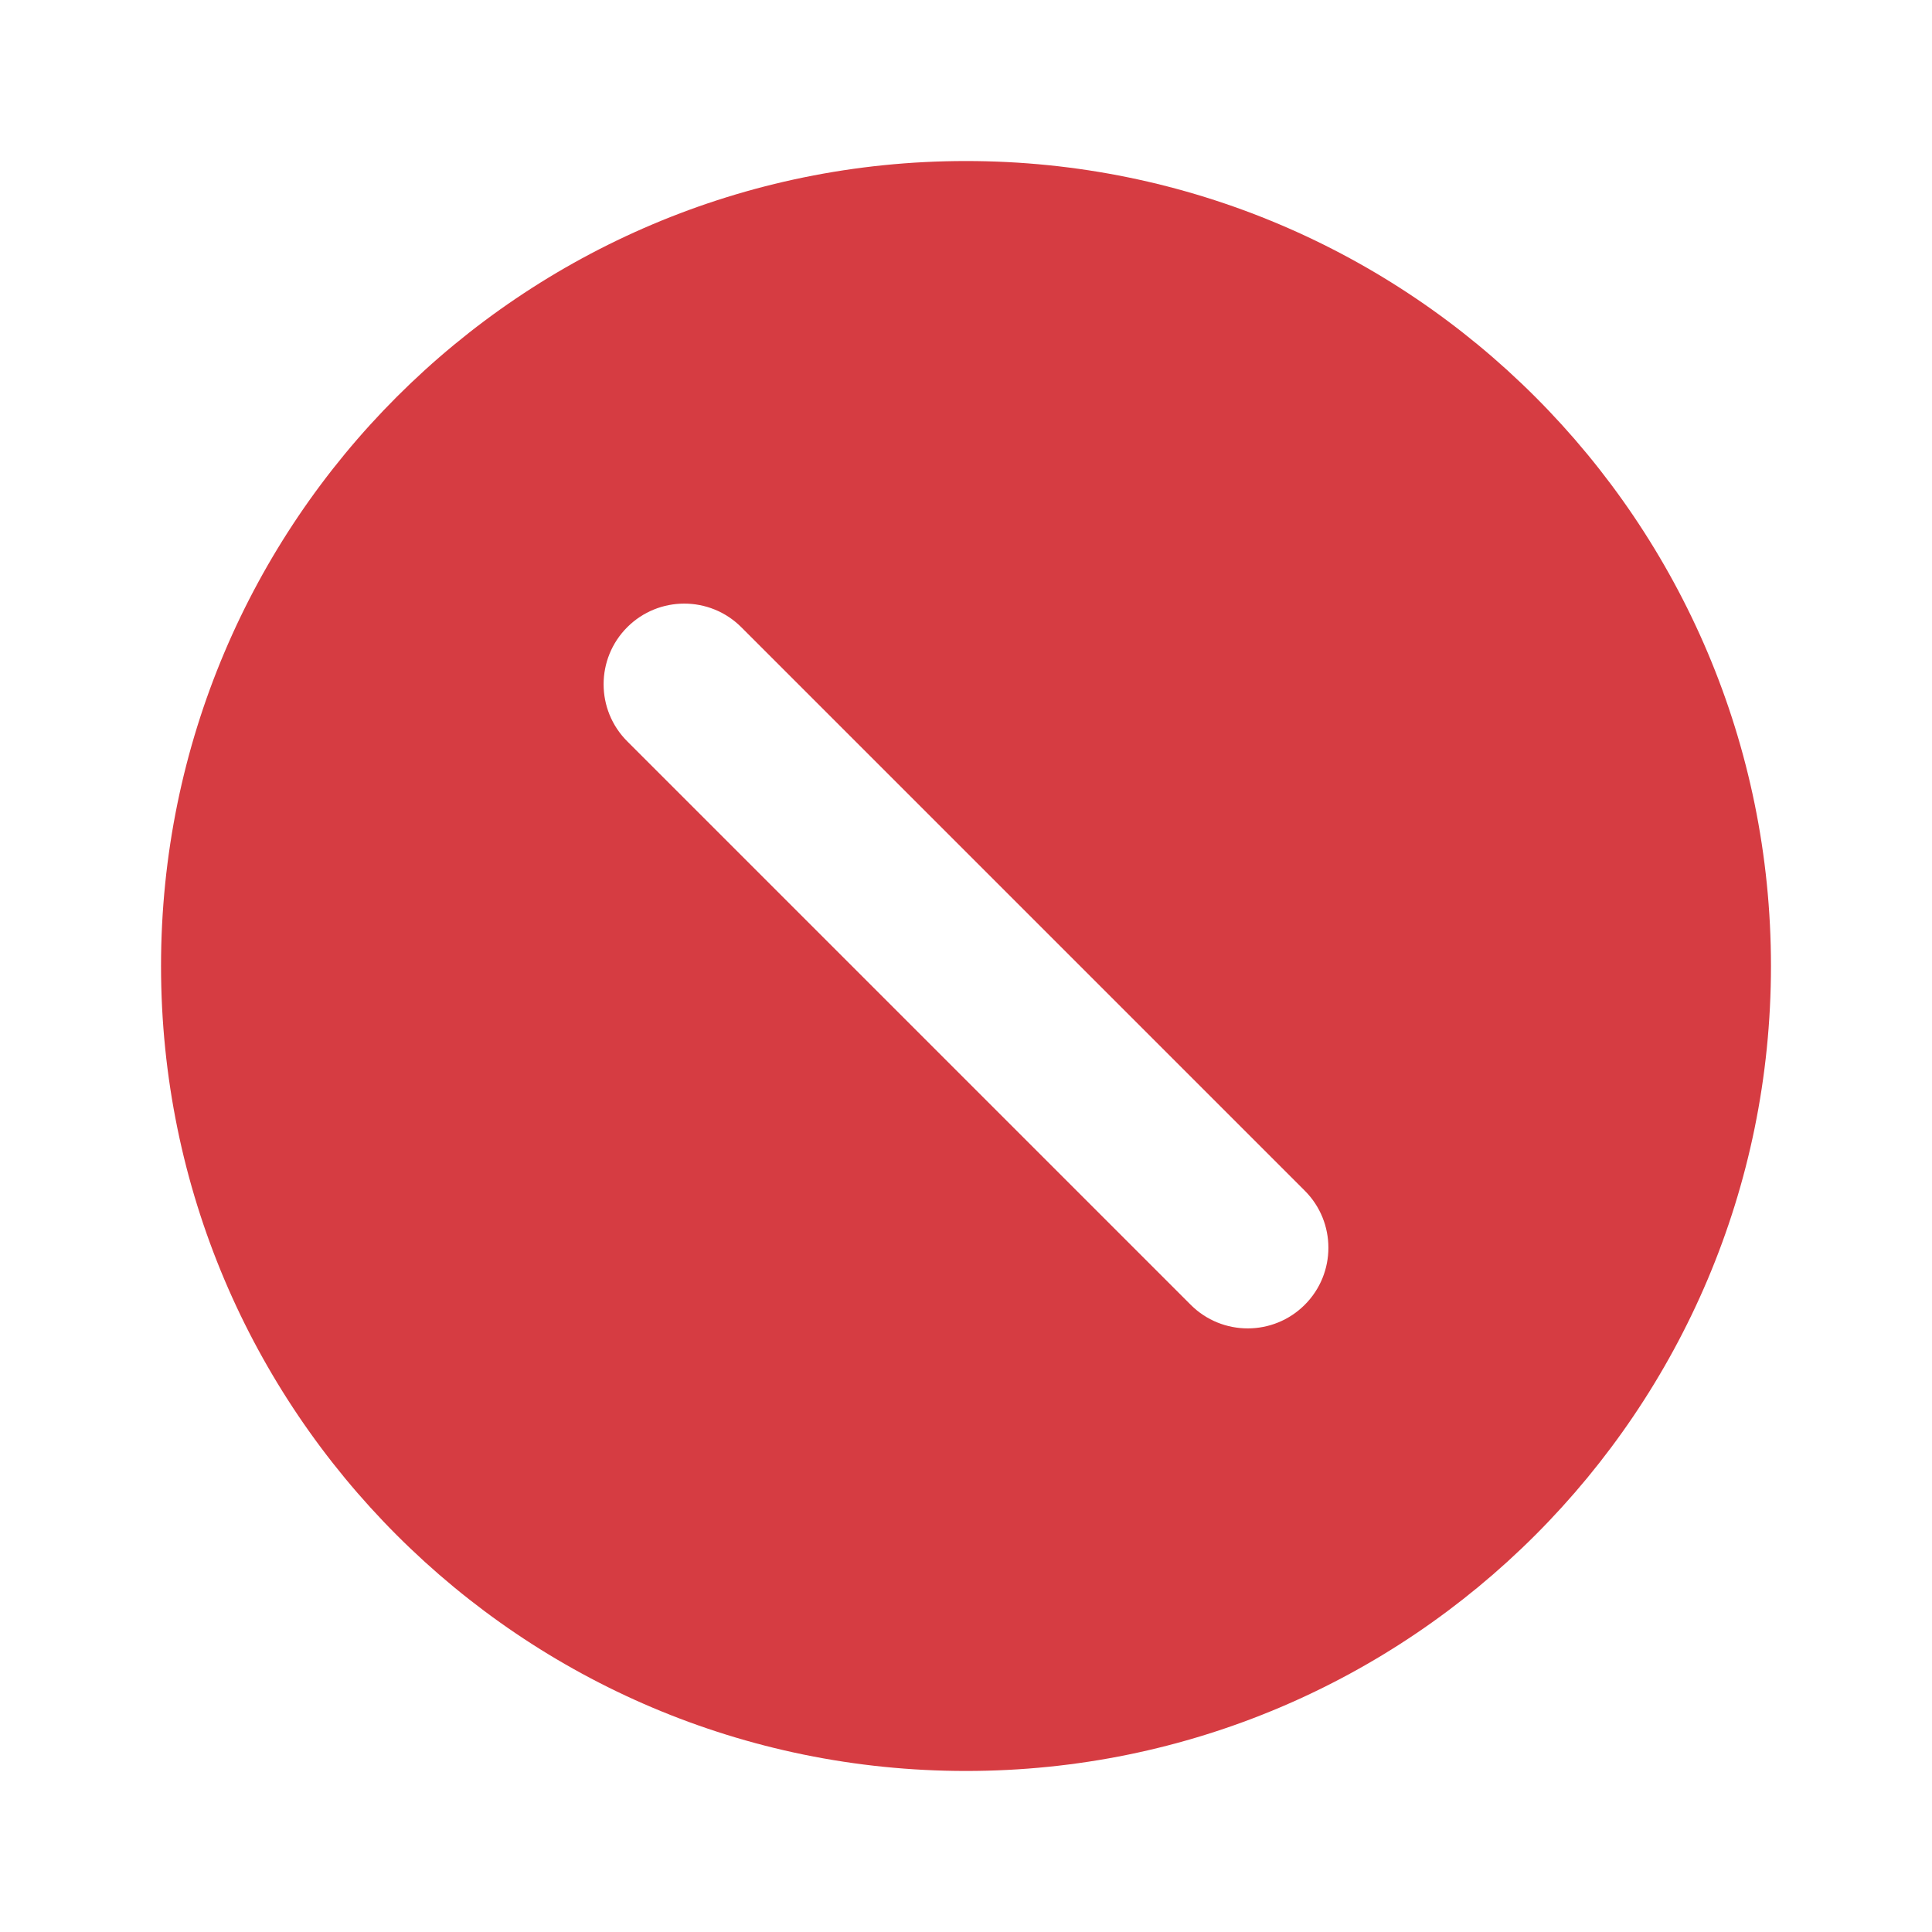
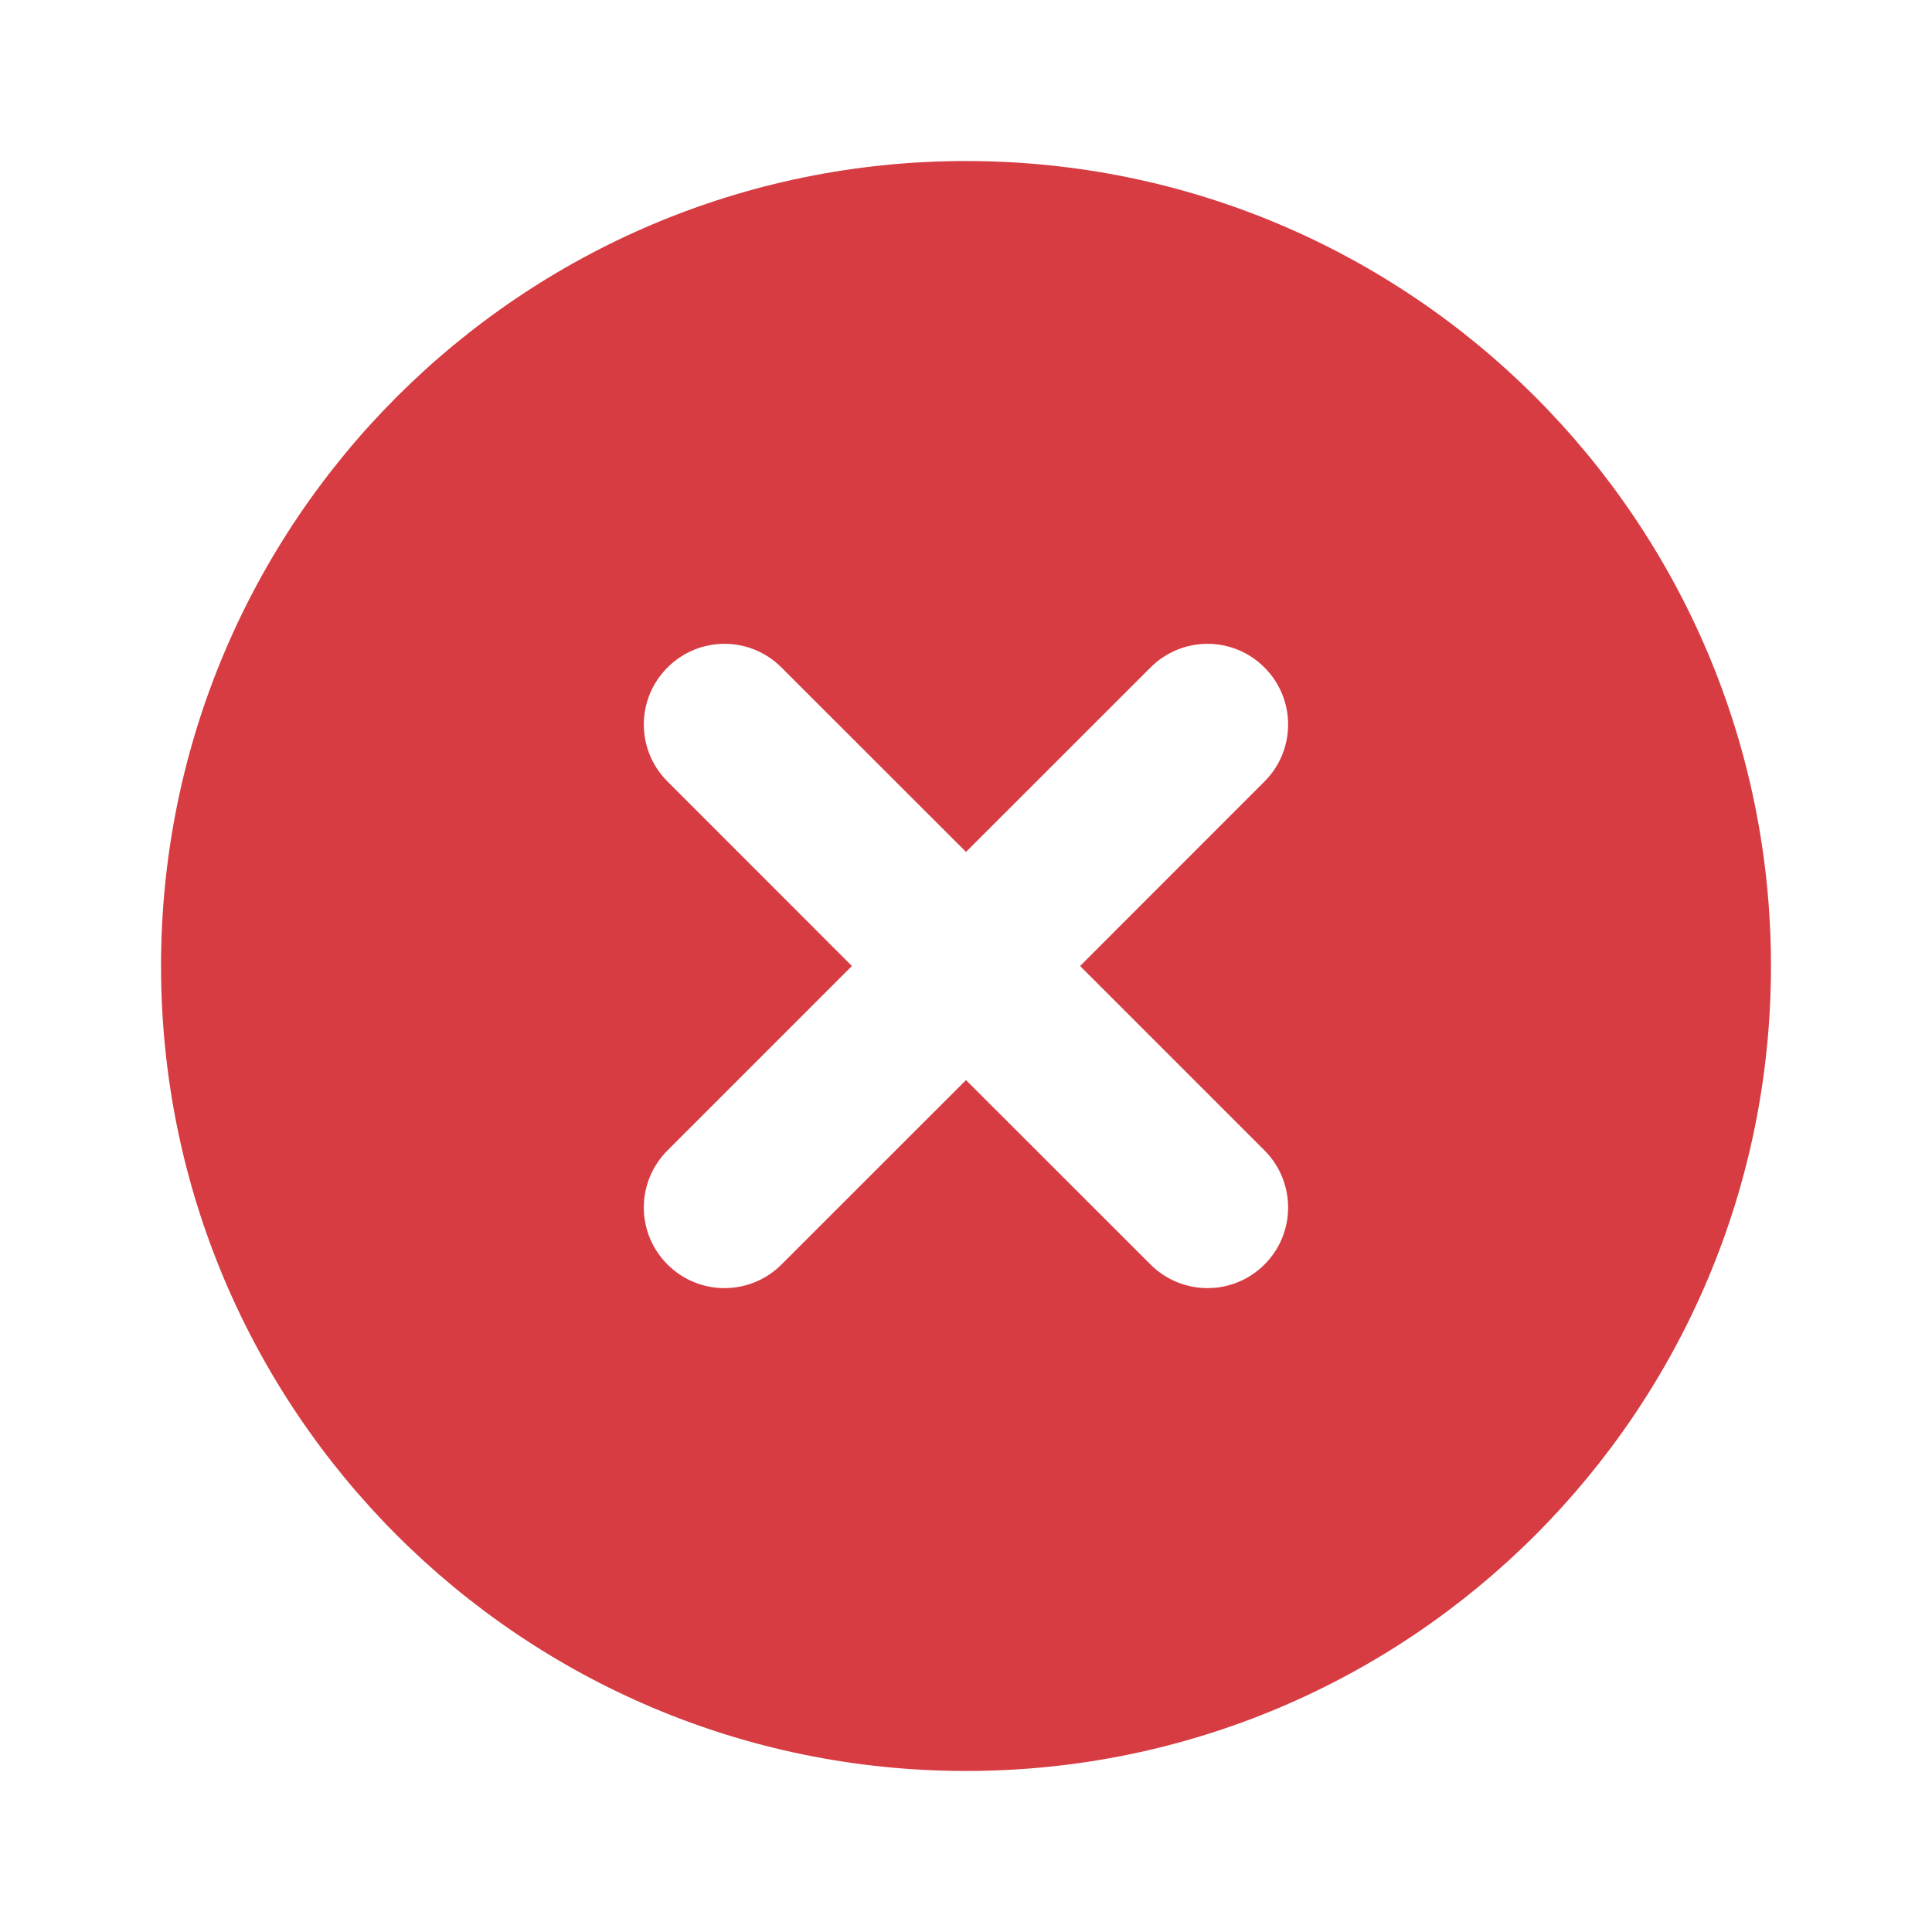
<svg xmlns="http://www.w3.org/2000/svg" width="20" height="20" viewBox="0 0 20 20" fill="none">
-   <path fill-rule="evenodd" clip-rule="evenodd" d="M10 1.667C14.602 1.667 18.333 5.398 18.333 10C18.333 14.602 14.602 18.333 10 18.333C5.398 18.333 1.667 14.602 1.667 10C1.667 5.398 5.398 1.667 10 1.667ZM7.674 6.493C7.348 6.167 6.819 6.167 6.493 6.493C6.167 6.819 6.167 7.348 6.493 7.674L12.326 13.507C12.652 13.833 13.181 13.833 13.507 13.507C13.833 13.181 13.833 12.652 13.507 12.326L7.674 6.493Z" fill="#D63C42" />
+   <path fill-rule="evenodd" clip-rule="evenodd" d="M10 1.667C14.602 1.667 18.333 5.398 18.333 10C18.333 14.602 14.602 18.333 10 18.333C5.398 18.333 1.667 14.602 1.667 10C1.667 5.398 5.398 1.667 10 1.667ZM6.91 11.909C6.583 12.236 6.583 12.764 6.91 13.09C7.236 13.416 7.764 13.416 8.09 13.09L10 11.181L11.91 13.09C12.236 13.416 12.764 13.416 13.09 13.09C13.416 12.764 13.416 12.236 13.09 11.909L11.181 10L13.09 8.09C13.416 7.764 13.416 7.236 13.09 6.91C12.764 6.583 12.236 6.583 11.91 6.91L10 8.819L8.09 6.91C7.764 6.583 7.236 6.583 6.91 6.91C6.583 7.236 6.583 7.764 6.91 8.09L8.819 10L6.91 11.909Z" fill="#D63C42" />
</svg>
